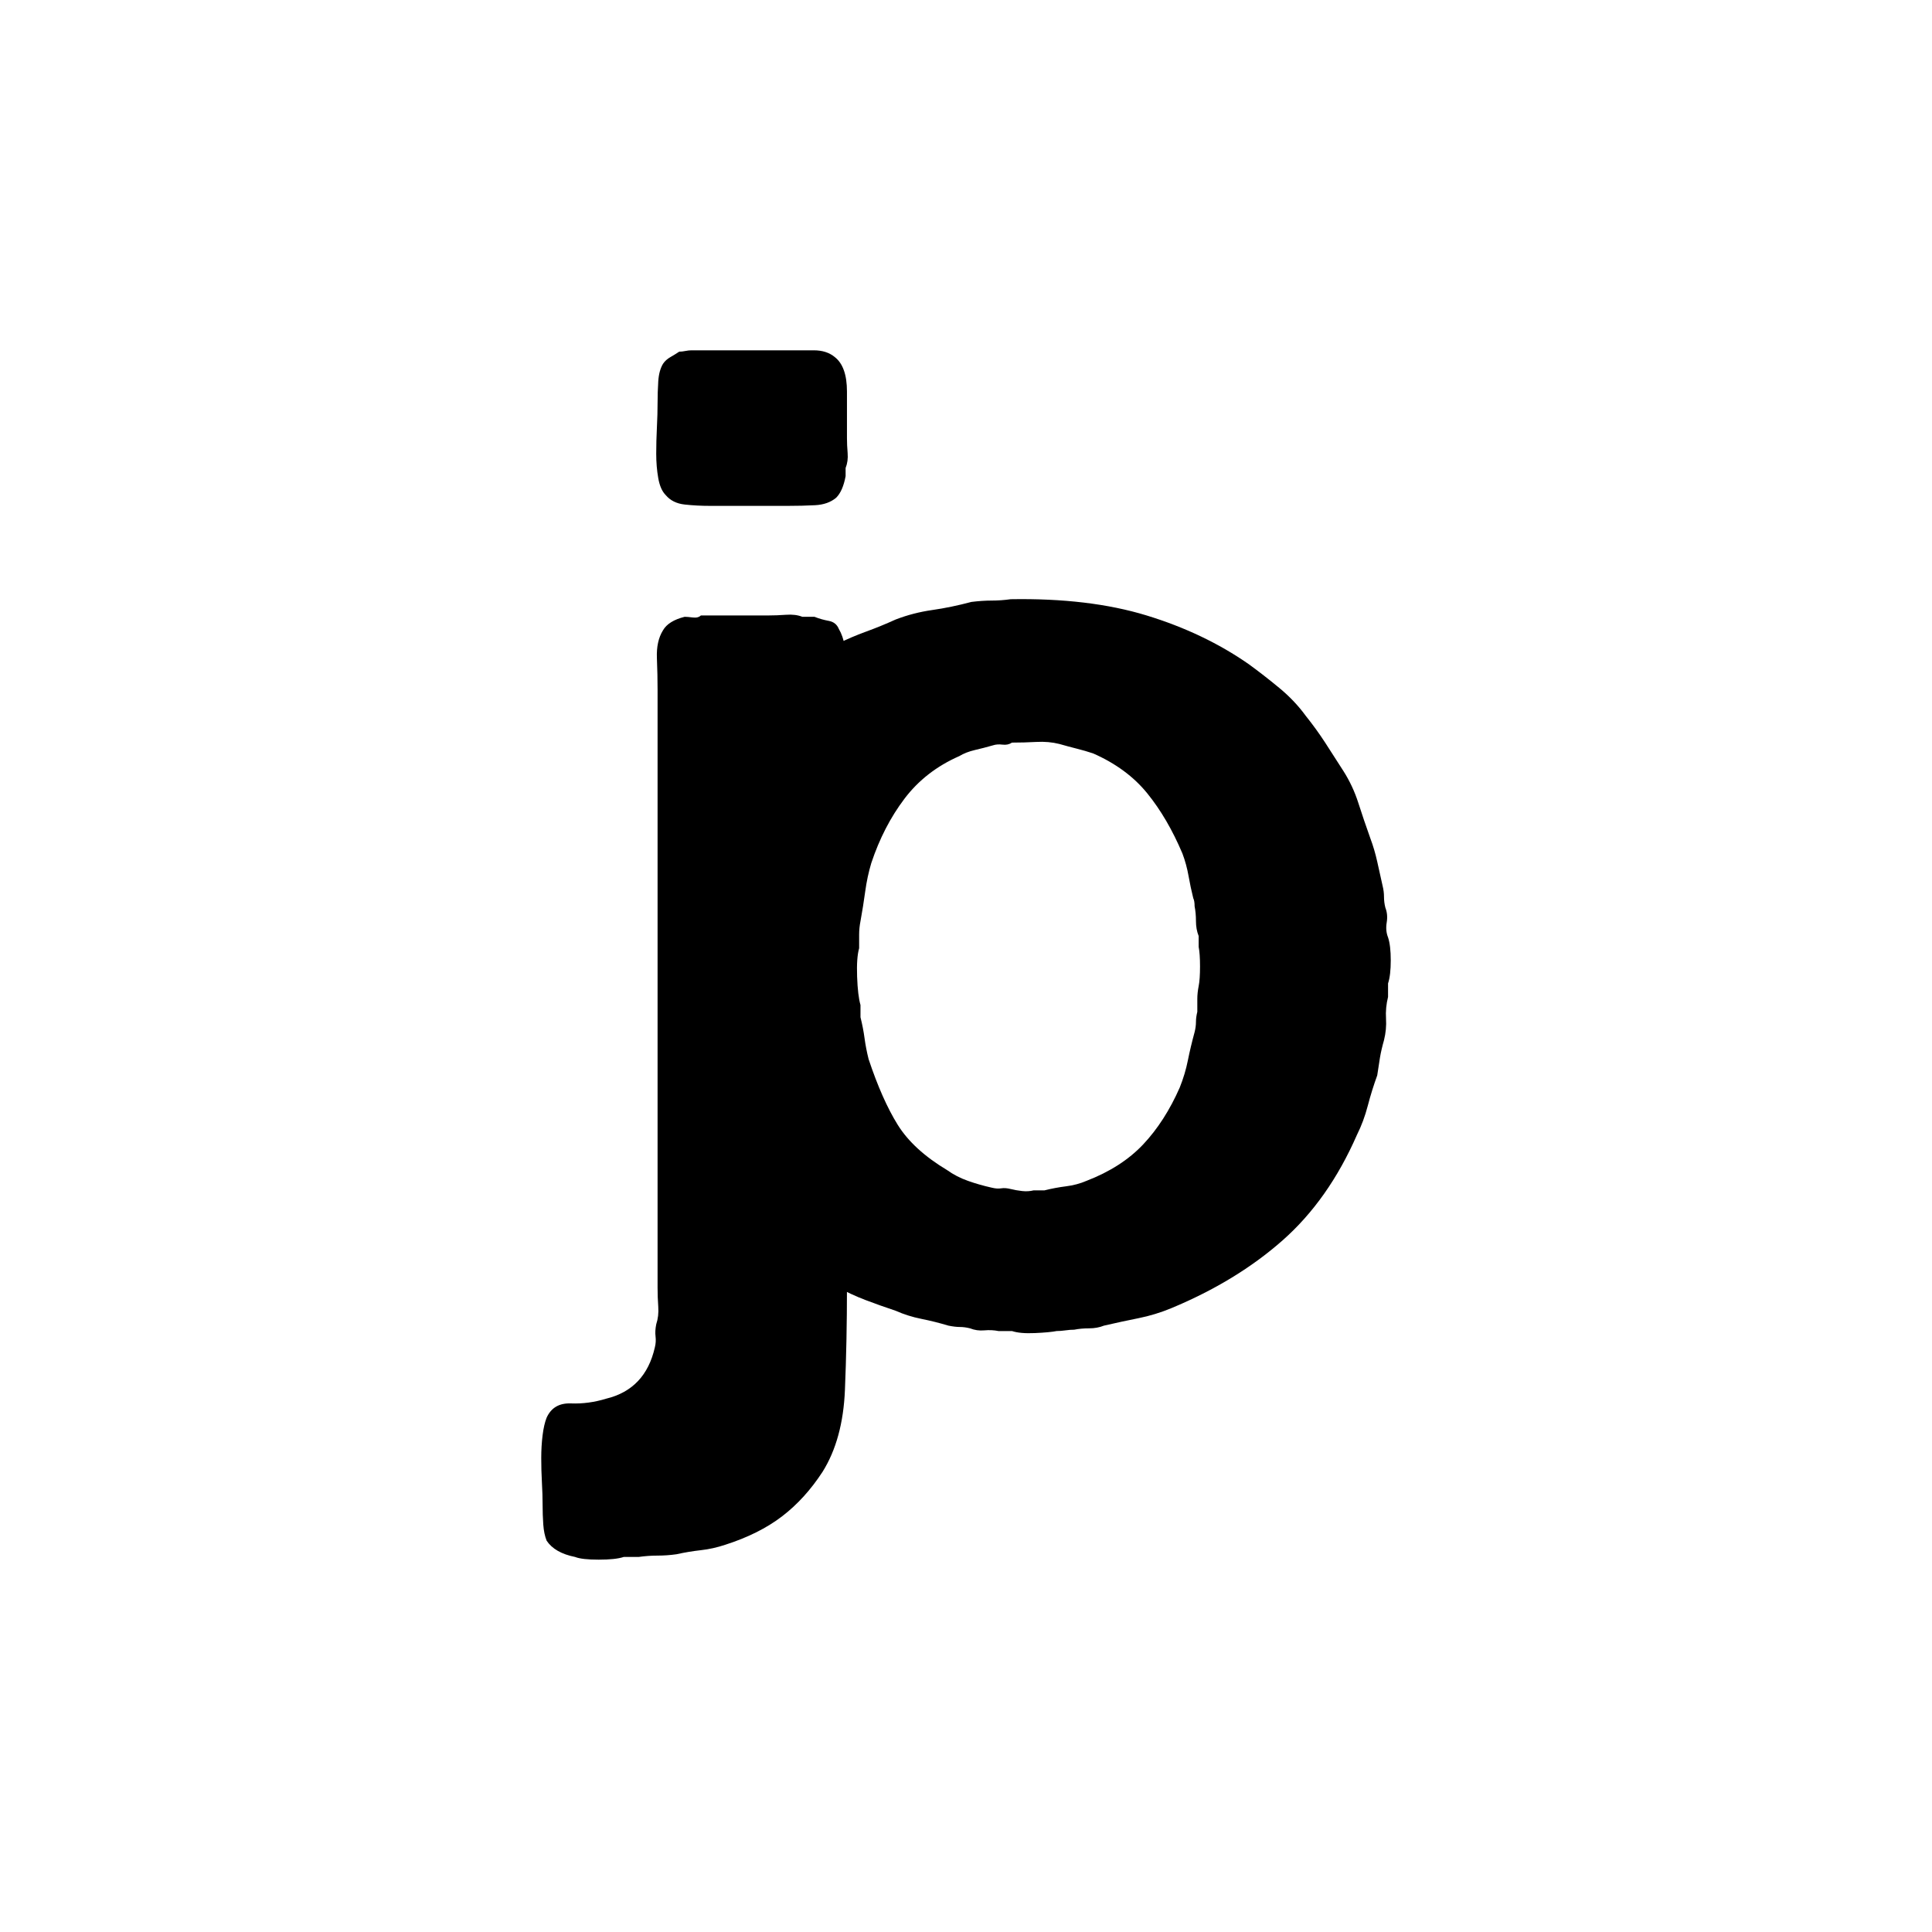
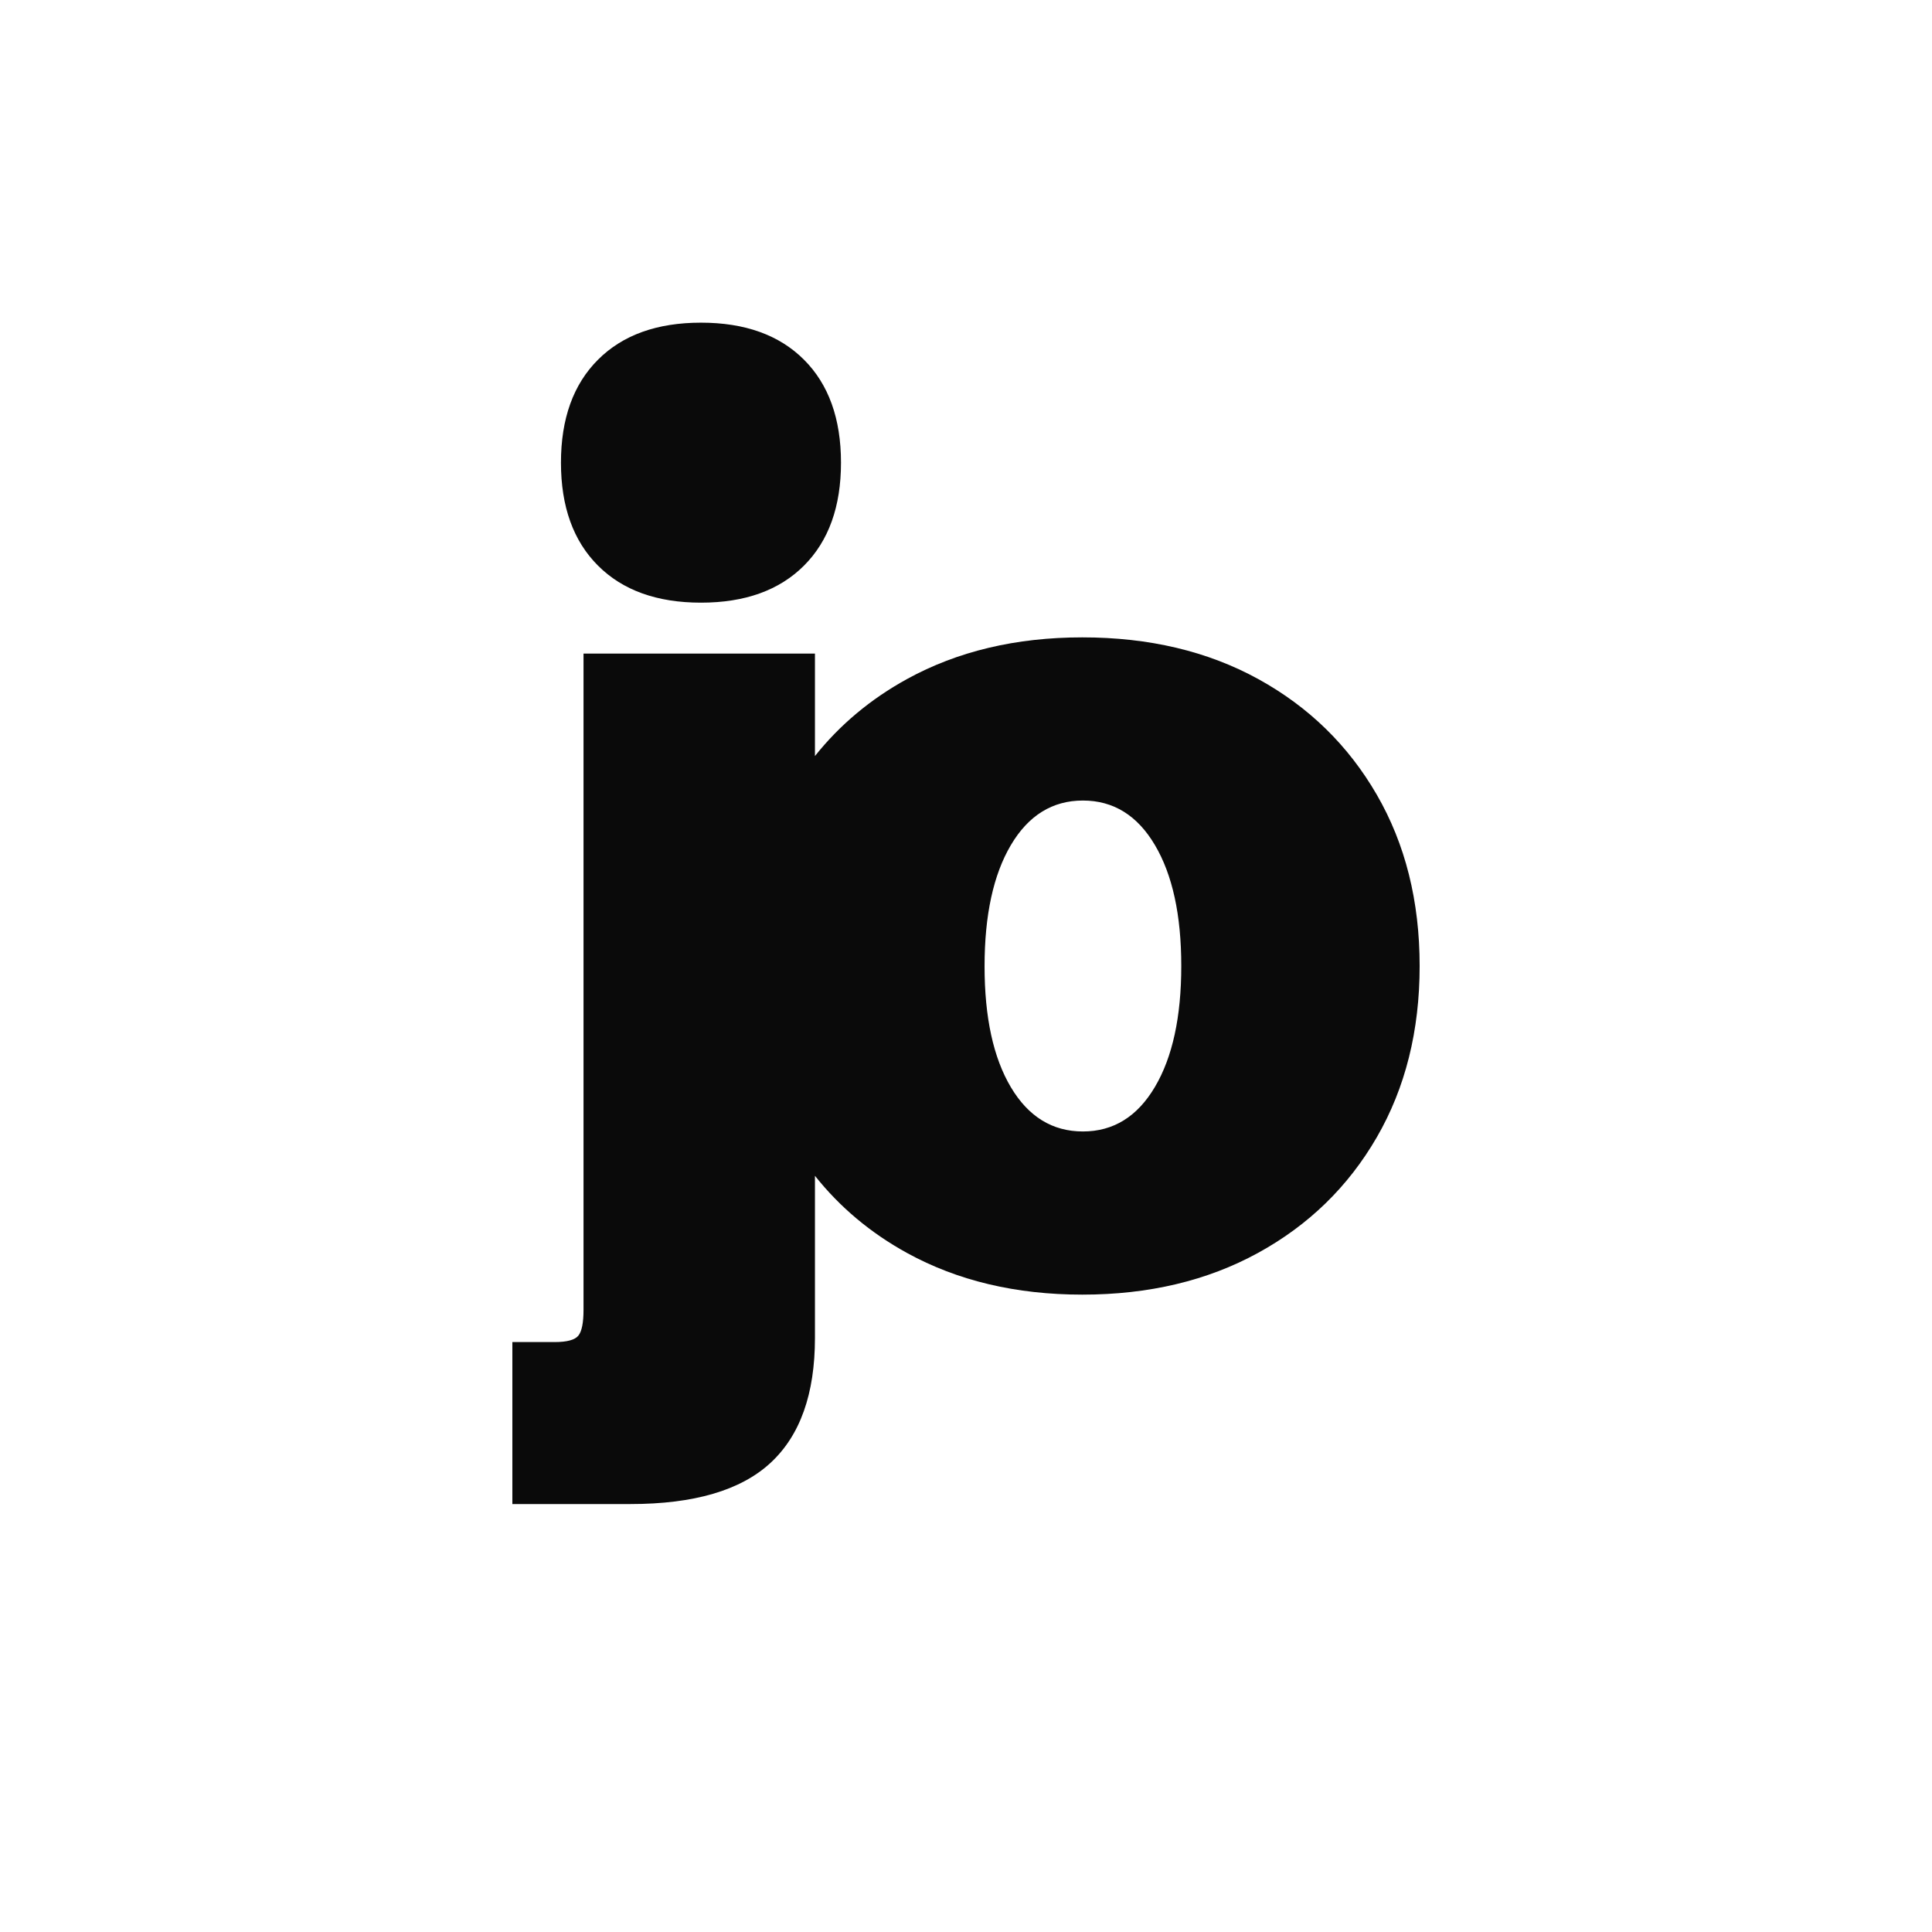
- <svg xmlns="http://www.w3.org/2000/svg" width="48" height="48" viewBox="32 70 448 448">
-   <g fill="#000000">
-     <path d="M107 598Q97 598 88.0 599.0Q79 600 74 606Q70 610 68.5 618.5Q67 627 67.0 636.5Q67 646 67.5 656.0Q68 666 68 674Q68 682 68.5 690.0Q69 698 72 703Q74 706 77.5 708.0Q81 710 84 712Q86 712 88.5 712.5Q91 713 93 713H163Q174 713 183.5 713.0Q193 713 199 708Q208 701 208.0 682.5Q208 664 208 648Q208 643 208.5 637.0Q209 631 207 626V620Q205 609 200 604Q194 599 184.5 598.5Q175 598 164 598ZM208 20Q208 -19 206.5 -55.5Q205 -92 190 -116Q177 -136 160.0 -149.0Q143 -162 118 -170Q109 -173 100.0 -174.0Q91 -175 82 -177Q75 -178 68.0 -178.0Q61 -178 54 -179H43Q37 -181 24.5 -181.0Q12 -181 7 -179Q-8 -176 -14 -167Q-16 -162 -16.5 -155.0Q-17 -148 -17 -140Q-17 -133 -17.5 -124.0Q-18 -115 -18.0 -106.0Q-18 -97 -17.0 -89.0Q-16 -81 -14 -76Q-9 -65 4.0 -65.5Q17 -66 30 -62Q59 -55 66 -24Q67 -20 66.5 -16.0Q66 -12 67 -7Q69 -1 68.5 6.0Q68 13 68 20V462Q68 473 67.5 485.5Q67 498 72 506Q76 513 88 516Q90 516 94.0 515.5Q98 515 100 517H150Q156 517 163.0 517.5Q170 518 175 516H184Q189 514 194.5 513.0Q200 512 202 507Q205 502 206.5 494.0Q208 486 208.5 476.0Q209 466 208.5 456.0Q208 446 208 438Z" transform="translate(163.152,374.884) scale(0.313677,-0.313677)" />
-     <path d="M570 279Q572 273 572.0 262.0Q572 251 570 245V235Q568 227 568.5 219.0Q569 211 567 203Q565 196 564.0 190.0Q563 184 562 177Q558 166 555.0 154.5Q552 143 547 133Q526 85 492.0 55.0Q458 25 410 5Q398 0 385.5 -2.5Q373 -5 360 -8Q355 -10 349.0 -10.0Q343 -10 338 -11Q335 -11 331.5 -11.5Q328 -12 325 -12Q320 -13 309.0 -13.5Q298 -14 292 -12H282Q277 -11 271.5 -11.5Q266 -12 261 -10Q257 -9 253.5 -9.0Q250 -9 245 -8Q235 -5 225.0 -3.0Q215 -1 206 3Q194 7 183.5 11.0Q173 15 162 21Q127 42 102.0 70.0Q77 98 60 137Q55 146 52.5 156.0Q50 166 47 177Q45 182 45.0 186.0Q45 190 43 195Q41 203 41.0 211.5Q41 220 39 228Q38 233 38.0 237.0Q38 241 38 246Q36 252 36.5 263.0Q37 274 39 280V287Q40 292 39.5 297.5Q39 303 41 308Q42 313 42.0 317.5Q42 322 44 327Q48 340 51.0 352.5Q54 365 59 377Q77 418 102.0 445.5Q127 473 163 496Q173 501 184.0 505.0Q195 509 206 514Q219 519 233.0 521.0Q247 523 262 527Q270 528 277.0 528.0Q284 528 291 529Q349 530 391.5 517.0Q434 504 467 481Q478 473 489.5 463.5Q501 454 509 443Q517 433 523.5 423.0Q530 413 537 402Q544 391 548.0 378.5Q552 366 557 352Q560 344 562.0 335.0Q564 326 566 317Q567 313 567.0 309.0Q567 305 568 301Q570 296 569.0 290.0Q568 284 570 279ZM430 243Q431 248 431.0 257.5Q431 267 430 272V280Q428 285 428.0 291.0Q428 297 427 302Q427 306 426 308Q424 316 422.5 324.5Q421 333 418 341Q407 367 392.0 385.5Q377 404 352 415Q346 417 340.0 418.5Q334 420 327 422Q319 424 310.0 423.5Q301 423 292 423Q289 421 285.0 421.5Q281 422 278 421Q271 419 264.5 417.5Q258 416 253 413Q228 402 212.5 381.5Q197 361 188 334Q185 324 183.5 313.0Q182 302 180 291Q179 286 179.0 281.0Q179 276 179 271Q177 264 177.5 250.0Q178 236 180 229V220Q182 212 183.0 204.5Q184 197 186 189Q196 159 207.5 140.5Q219 122 244 107Q251 102 259.5 99.0Q268 96 277 94Q281 93 284.0 93.5Q287 94 291 93Q295 92 299.5 91.5Q304 91 308 92H316Q324 94 332.0 95.0Q340 96 347 99Q373 109 389.0 126.0Q405 143 416 168Q420 178 422.0 188.0Q424 198 427 209Q428 213 428.0 216.5Q428 220 429 224Q429 229 429.0 233.5Q429 238 430 243Z" transform="translate(175.071,374.884) scale(0.313677,-0.313677)" />
-   </g>
+ <svg xmlns="http://www.w3.org/2000/svg" viewBox="0 0 512 512">
+   <path fill="#0a0a0a" d="M135.78 398.59H167.06Q192.36 398.59 204.17 387.7Q215.97 376.82 215.97 354.58V311.6Q225.88 324.08 240.37 332.05Q260.46 343.09 286.83 343.09Q313.2 343.09 333.36 332.05Q353.52 321.01 364.87 301.38Q376.22 281.76 376.22 256Q376.22 230.24 364.87 210.62Q353.52 190.99 333.44 179.95Q313.35 168.91 286.83 168.91Q260.46 168.91 240.37 179.95Q225.88 187.92 215.97 200.36V173.21H154.64V347.07Q154.64 352.29 153.26 353.97Q151.88 355.66 146.98 355.66H135.78ZM185.77 159.71Q203.25 159.71 213.06 149.9Q222.87 140.09 222.87 122.61Q222.87 105.13 213.06 95.32Q203.25 85.51 185.77 85.51Q168.29 85.51 158.48 95.32Q148.66 105.13 148.66 122.61Q148.66 140.09 158.48 149.9Q168.29 159.71 185.77 159.71ZM286.98 299.85Q274.87 299.85 267.89 288.12Q260.92 276.39 260.92 256.08Q260.92 235.76 267.89 223.96Q274.87 212.15 286.98 212.15Q299.1 212.15 306.07 223.96Q313.05 235.76 313.05 256Q313.05 276.24 306.07 288.04Q299.1 299.85 286.98 299.85Z" />
</svg>
